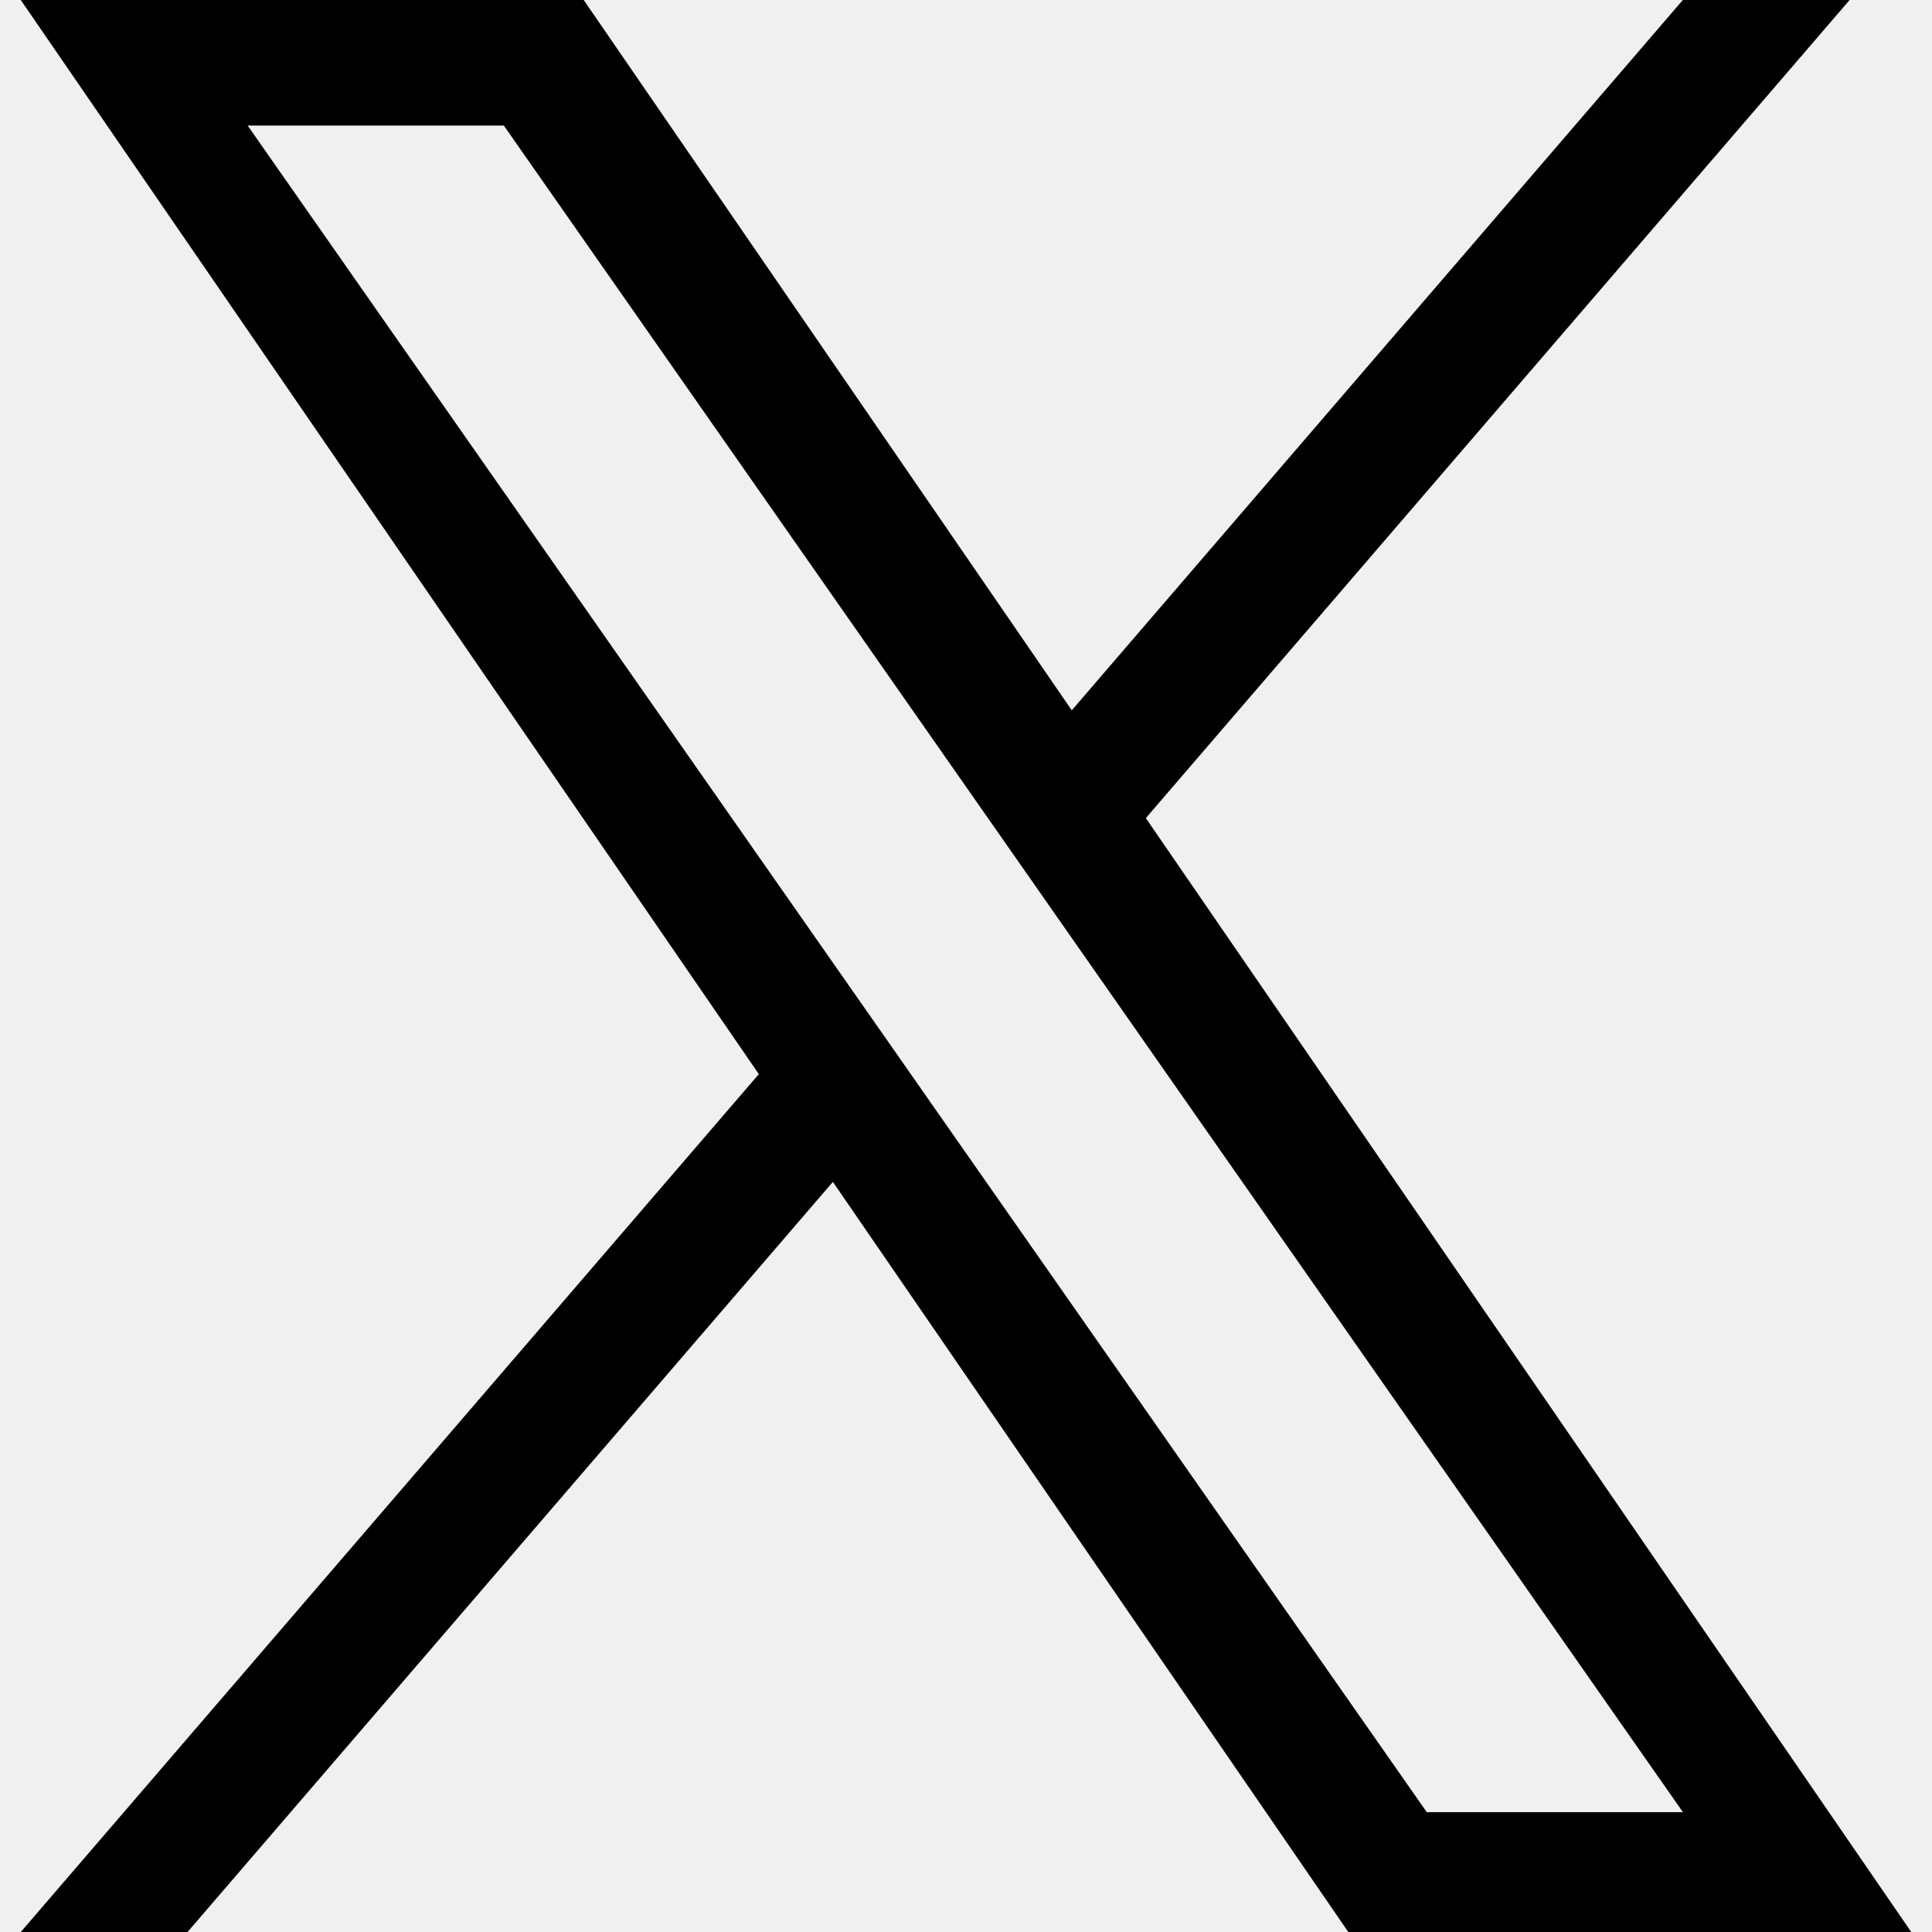
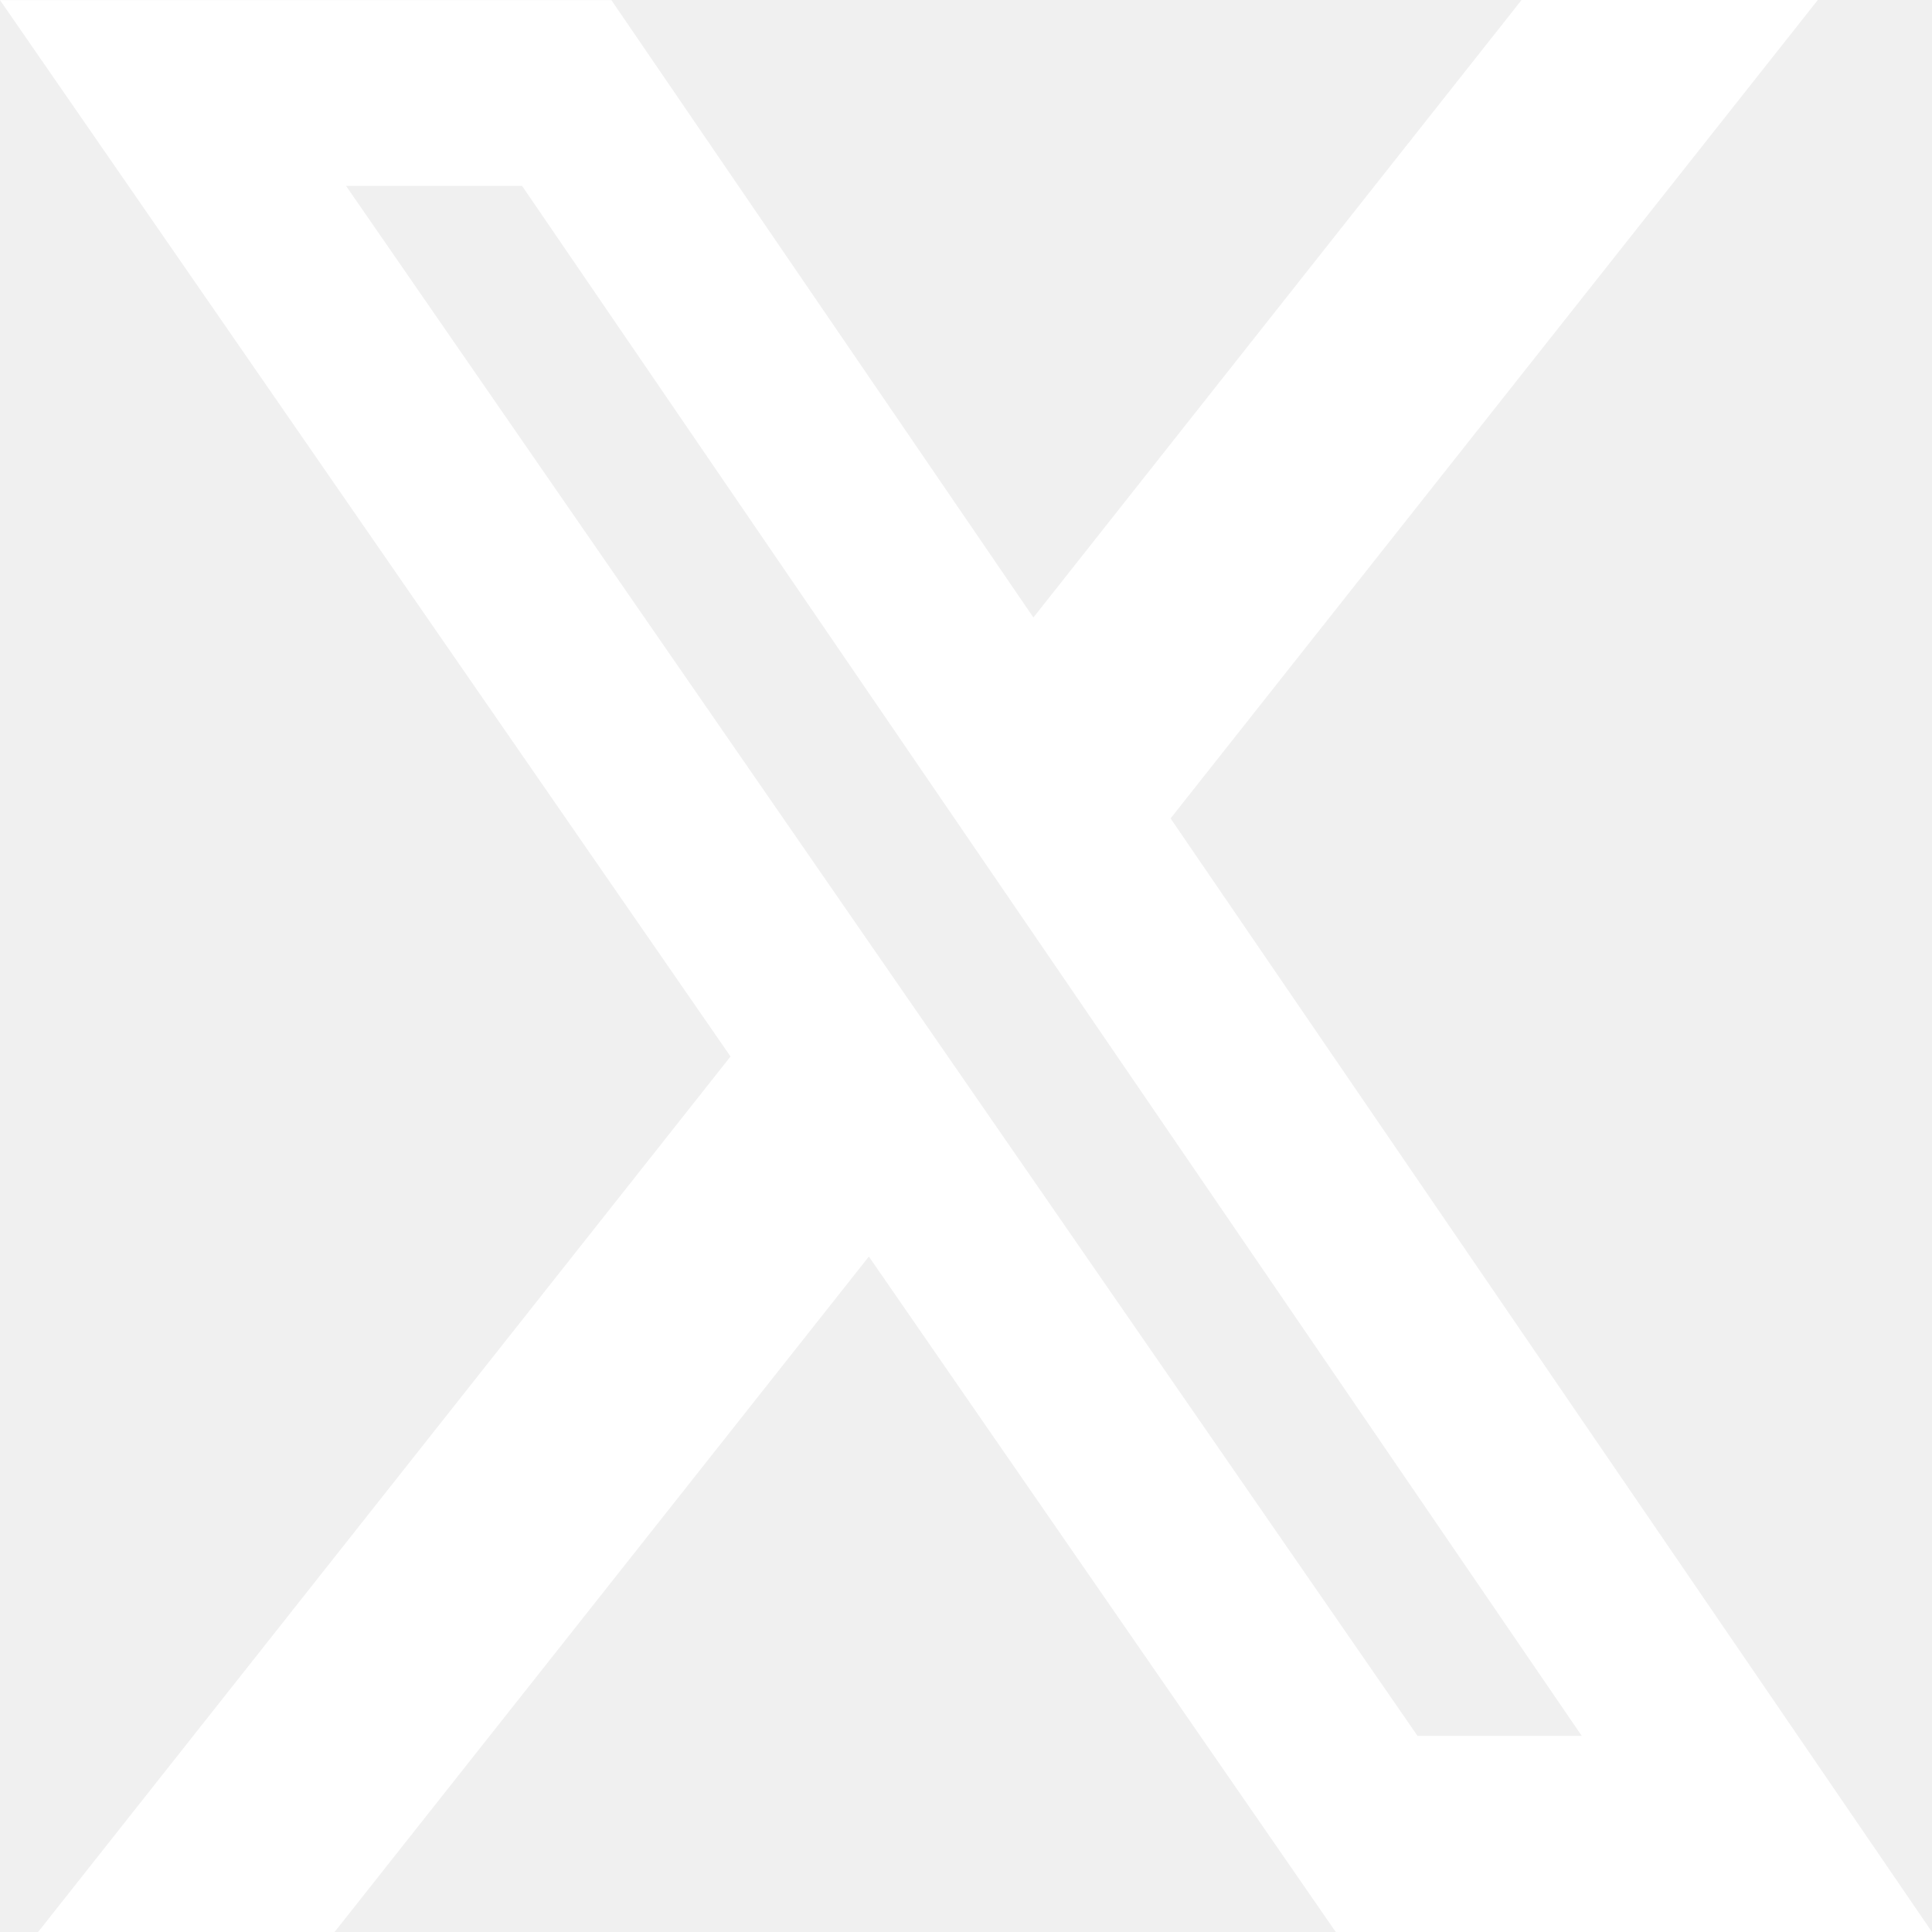
- <svg xmlns="http://www.w3.org/2000/svg" width="64" height="64" viewBox="0 0 128 128">
-   <path d="M75.916 54.2L122.542 0h-11.05L71.008 47.06L38.672 0H1.376l48.898 71.164L1.376 128h11.05L55.18 78.303L89.328 128h37.296L75.913 54.2ZM60.782 71.79l-4.955-7.086l-39.42-56.386h16.972L65.19 53.824l4.954 7.086l41.353 59.15h-16.97L60.782 71.793Z" />
+ <svg xmlns="http://www.w3.org/2000/svg" width="18" height="18" viewBox="0 0 18 18" fill="none">
+   <path d="M14.176 0H16.936L10.906 7.625L18 18H12.445L8.095 11.707L3.117 18H0.355L6.806 9.843L0 0.001H5.696L9.628 5.753L14.176 0ZM13.207 16.173H14.737L4.864 1.732H3.224L13.207 16.173Z" fill="white" />
</svg>
